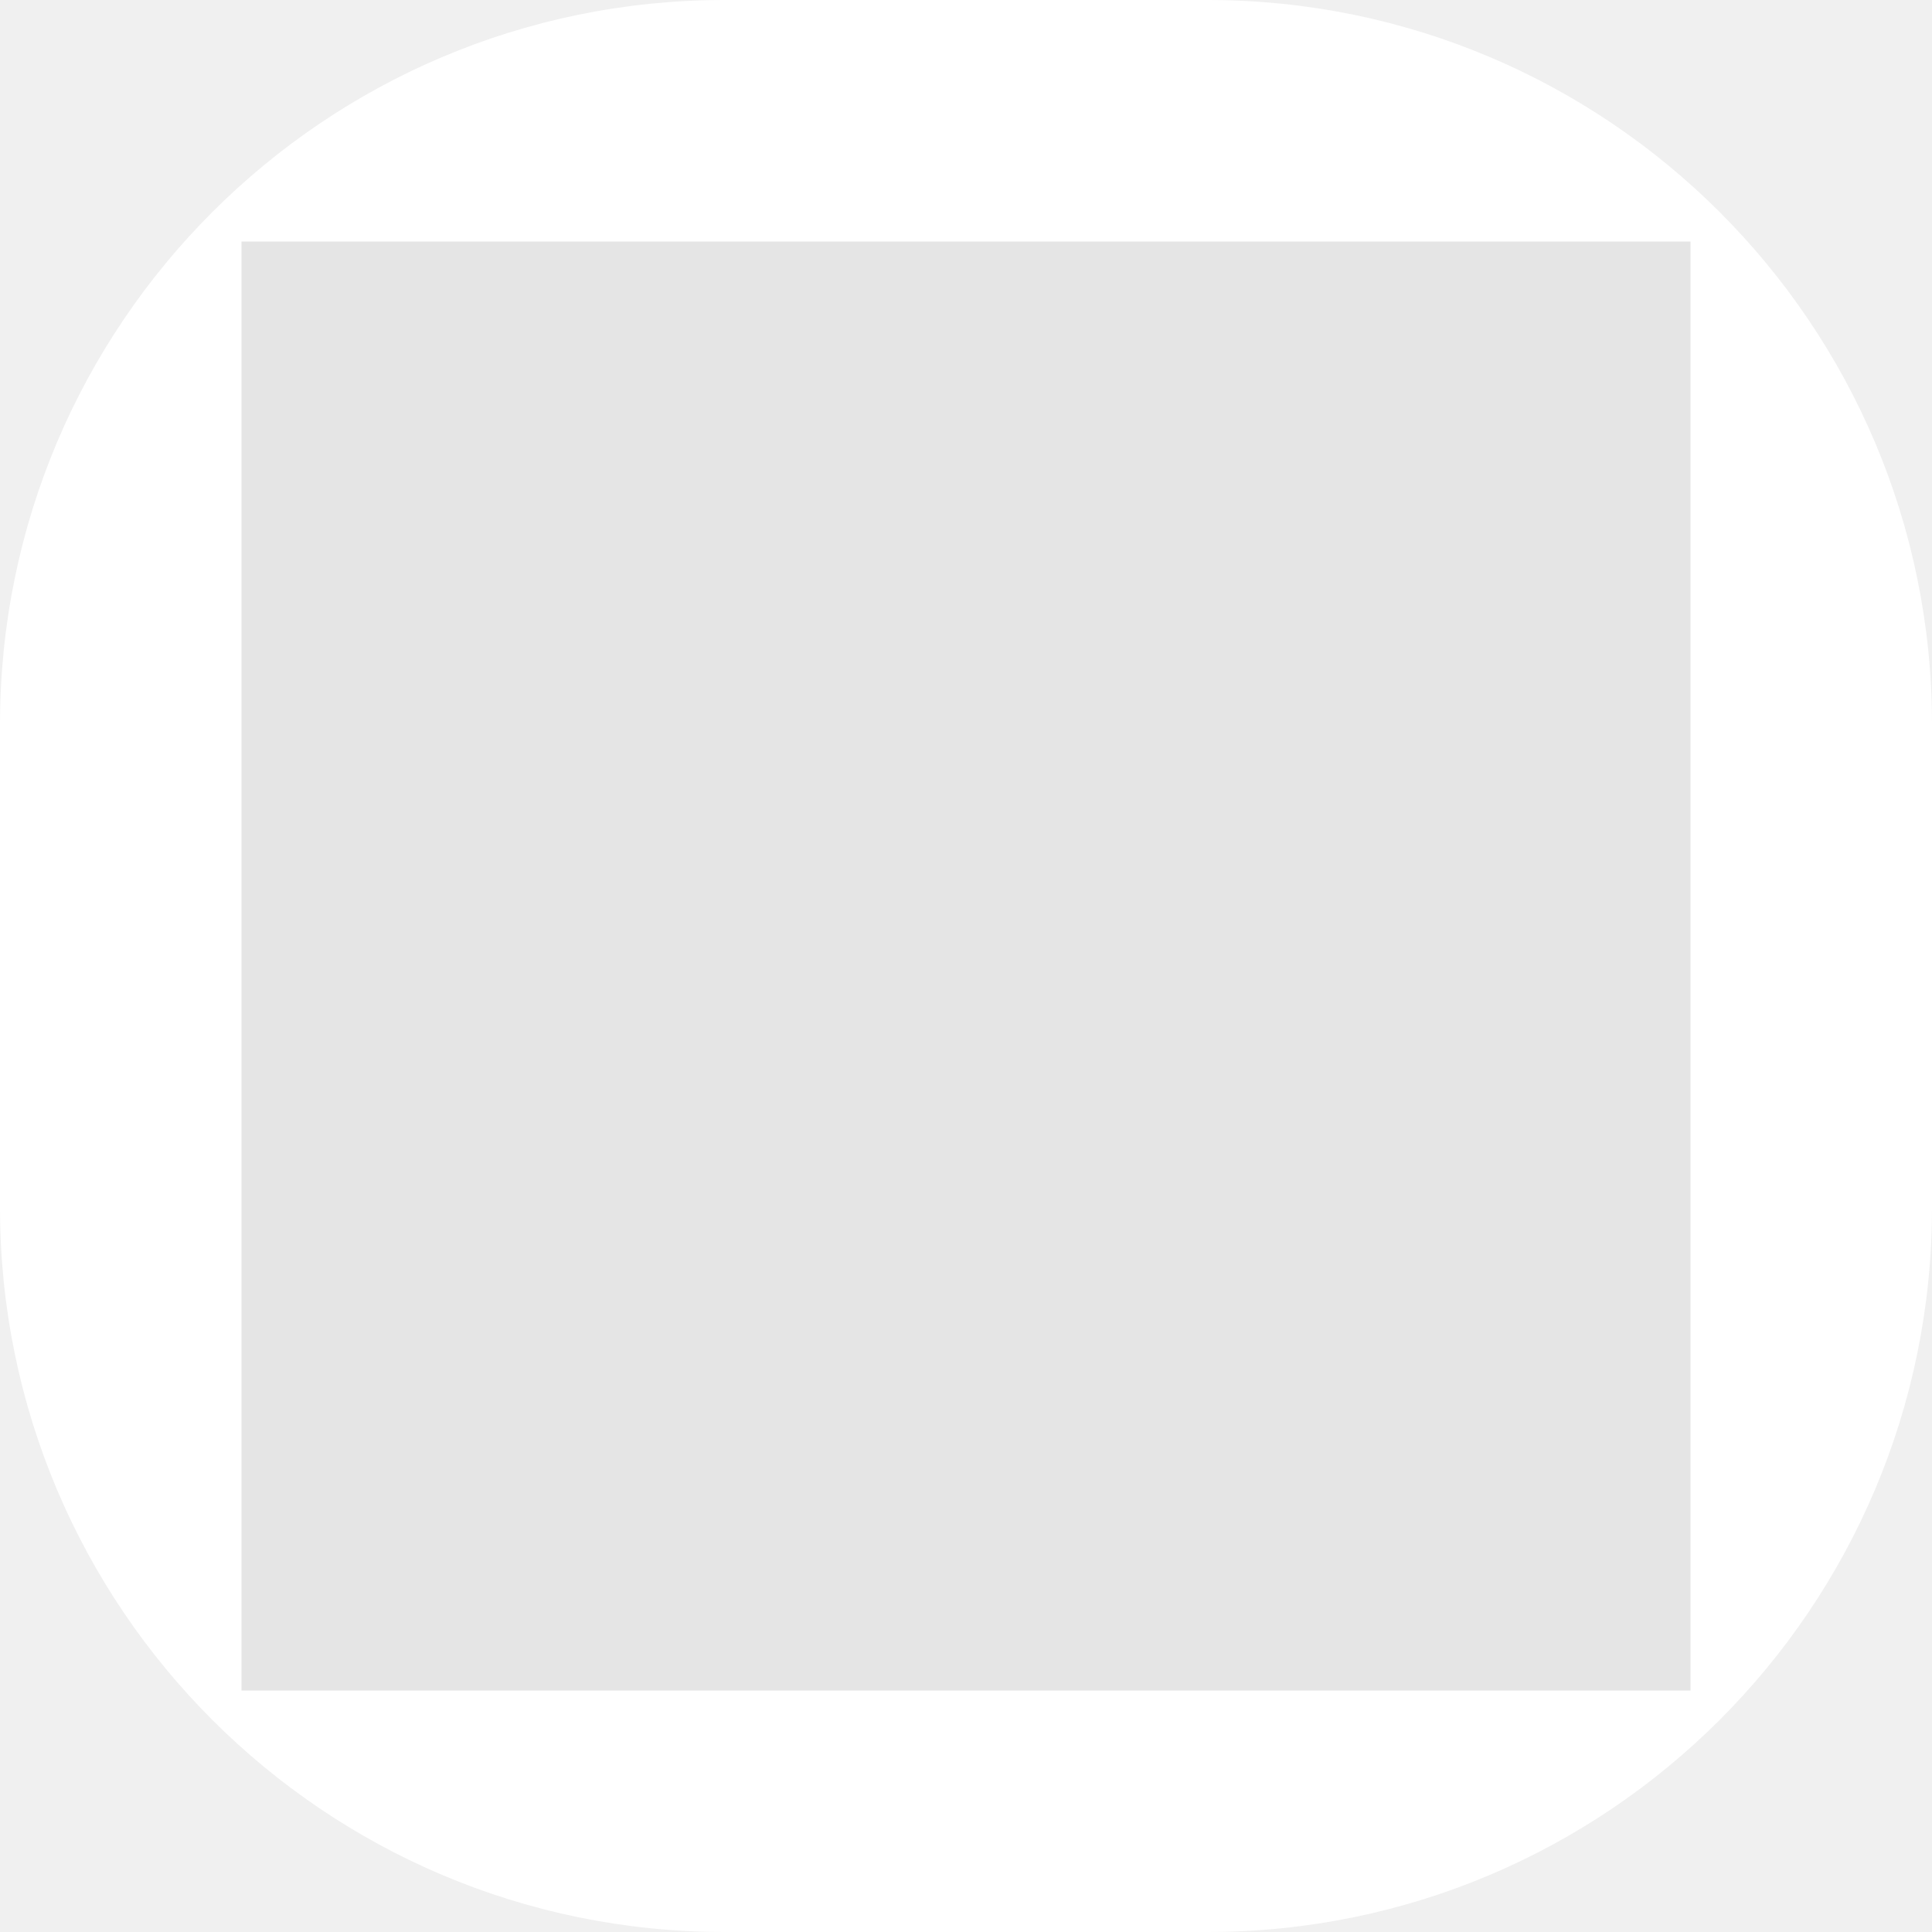
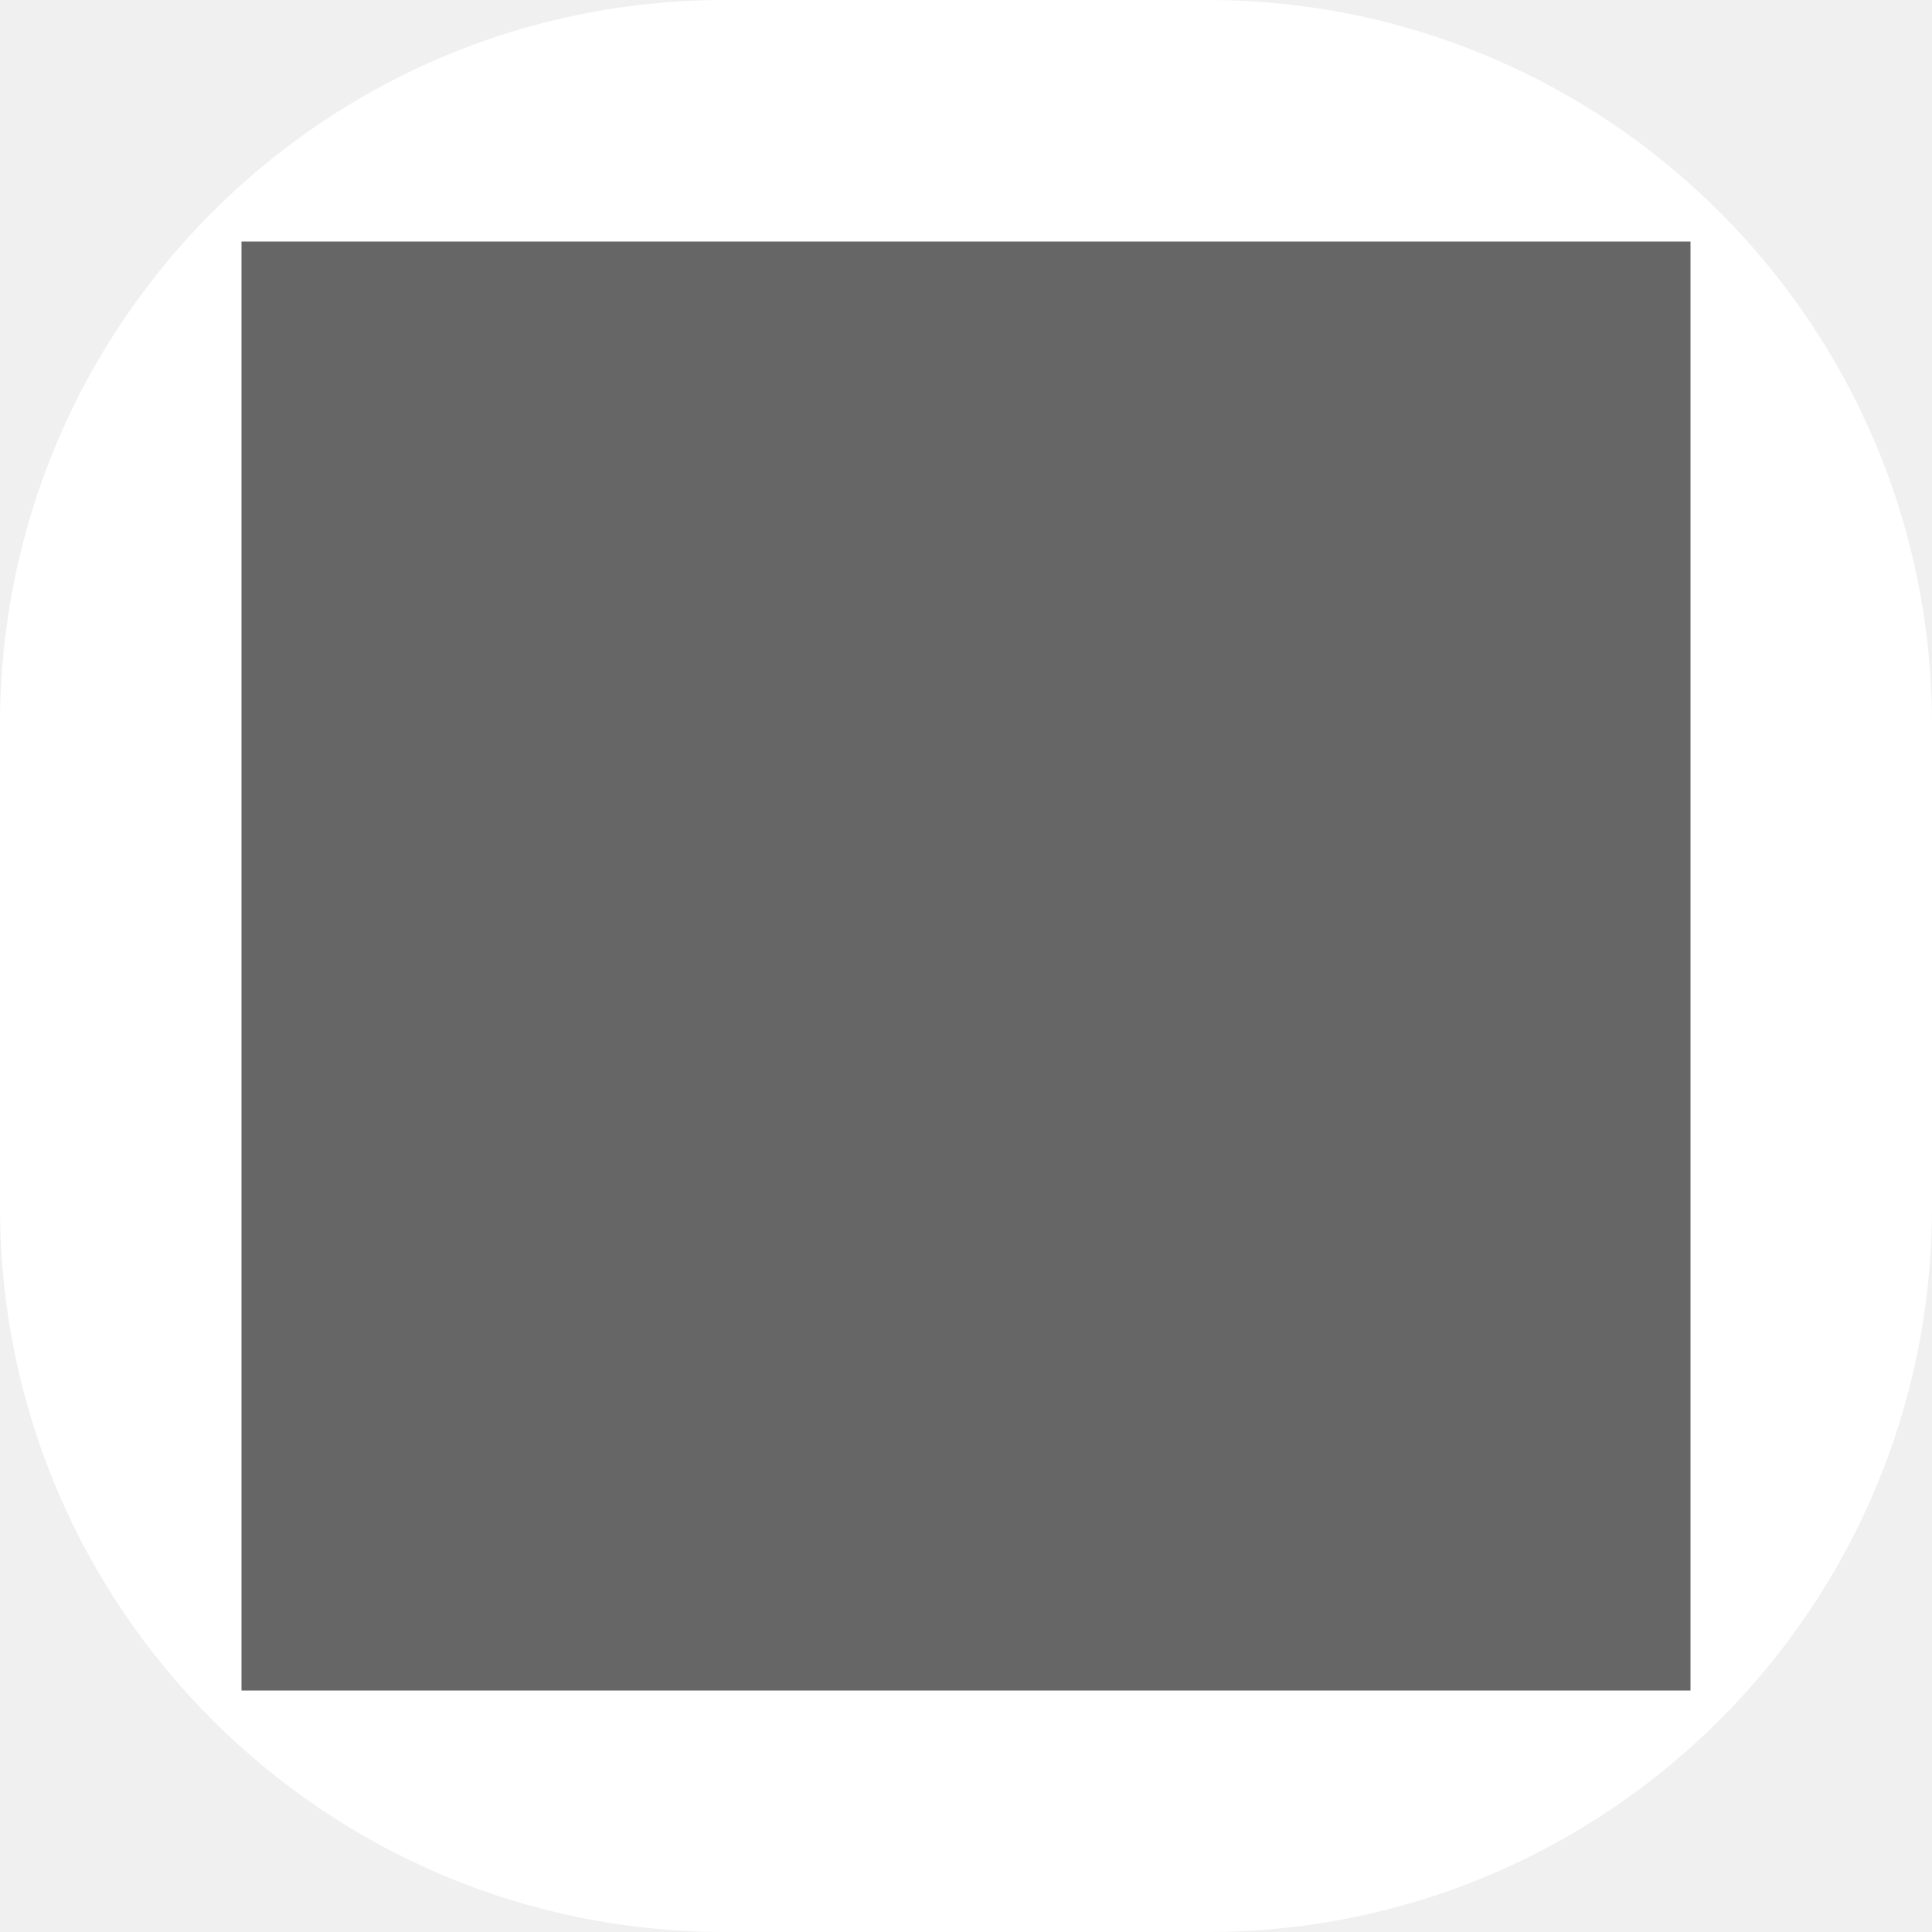
<svg xmlns="http://www.w3.org/2000/svg" width="16" height="16" viewBox="0 0 16 16" version="1.1" id="svg8">
  <defs id="defs2" />
  <g id="layer1" transform="translate(-64,-1042.52)">
    <rect style="mix-blend-mode:normal;fill:#ffffff;fill-opacity:0.999;stroke-linejoin:round" id="rect30" width="16" height="16" x="64" y="1042.52" ry="6" />
-     <rect ry="4.6679688e-05" y="1044.52" x="66" height="12" width="12" id="rect30-3" style="mix-blend-mode:normal;fill:#e5e5e5;fill-opacity:0.999;stroke-linejoin:round" />
+     <rect ry="4.6679688e-05" y="1044.52" x="66" height="12" width="12" id="rect30-3" style="mix-blend-mode:normal;fill:#666666;fill-opacity:0.999;stroke-linejoin:round" />
  </g>
</svg>
